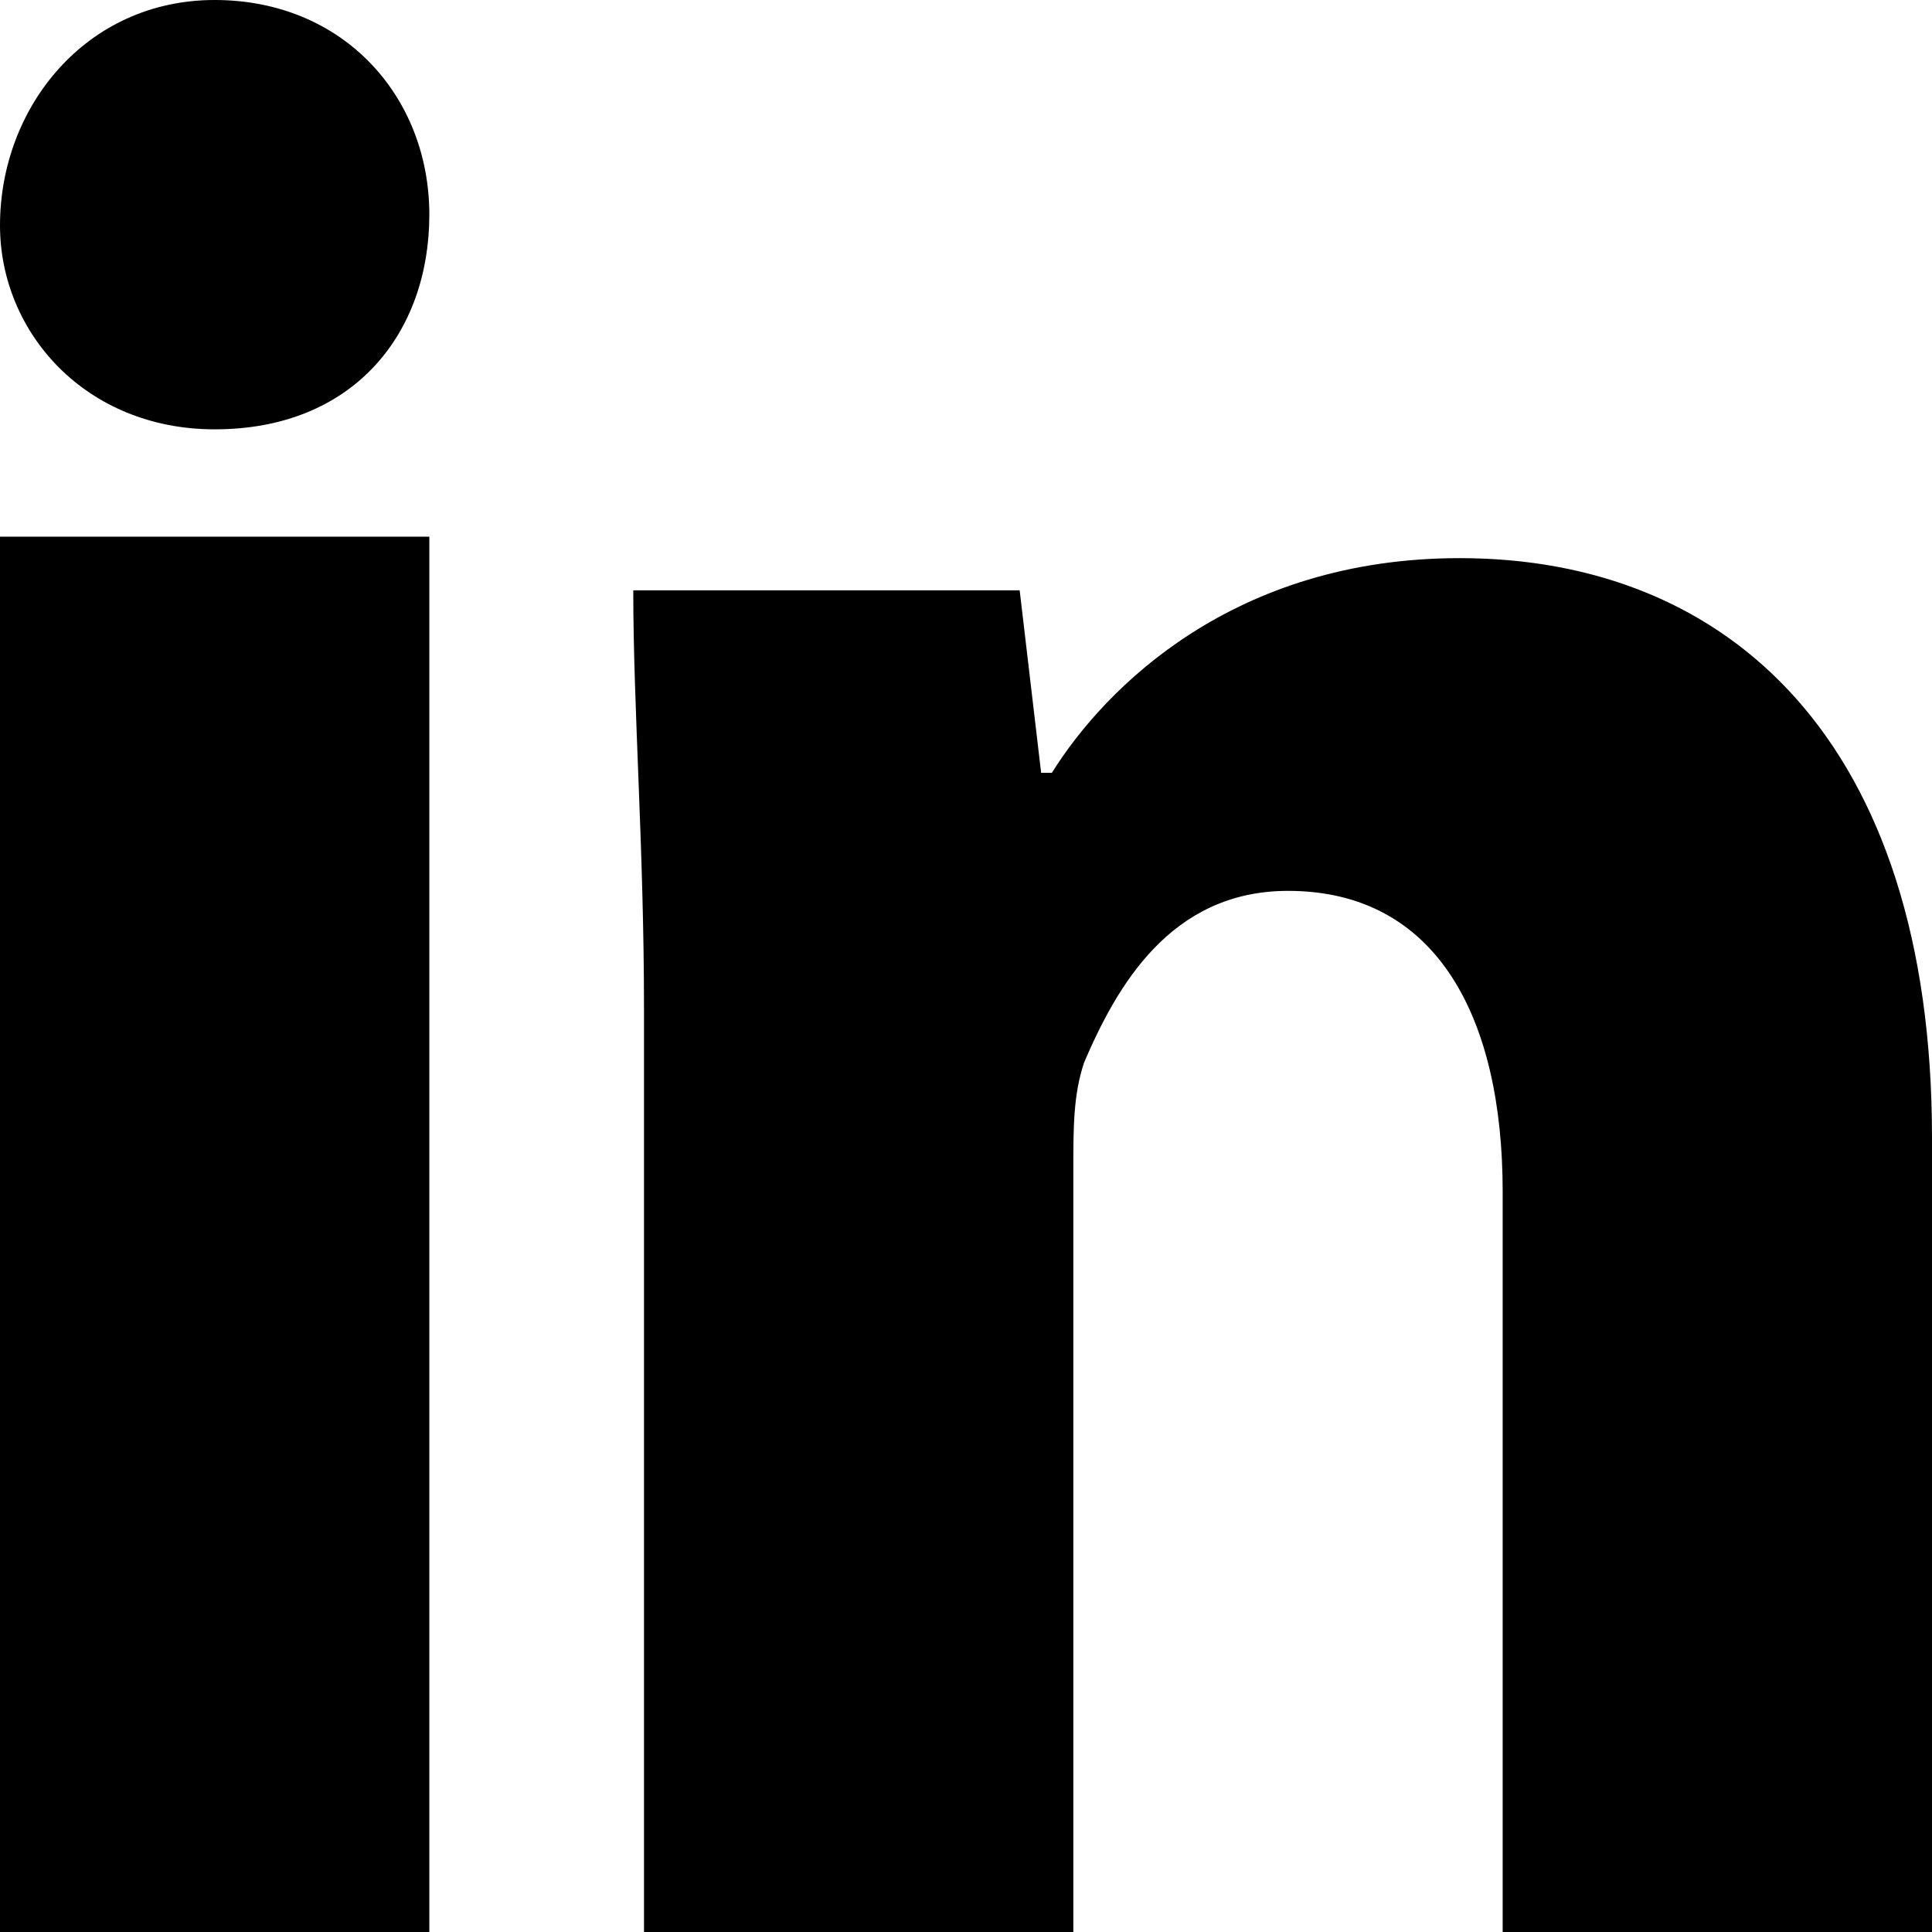
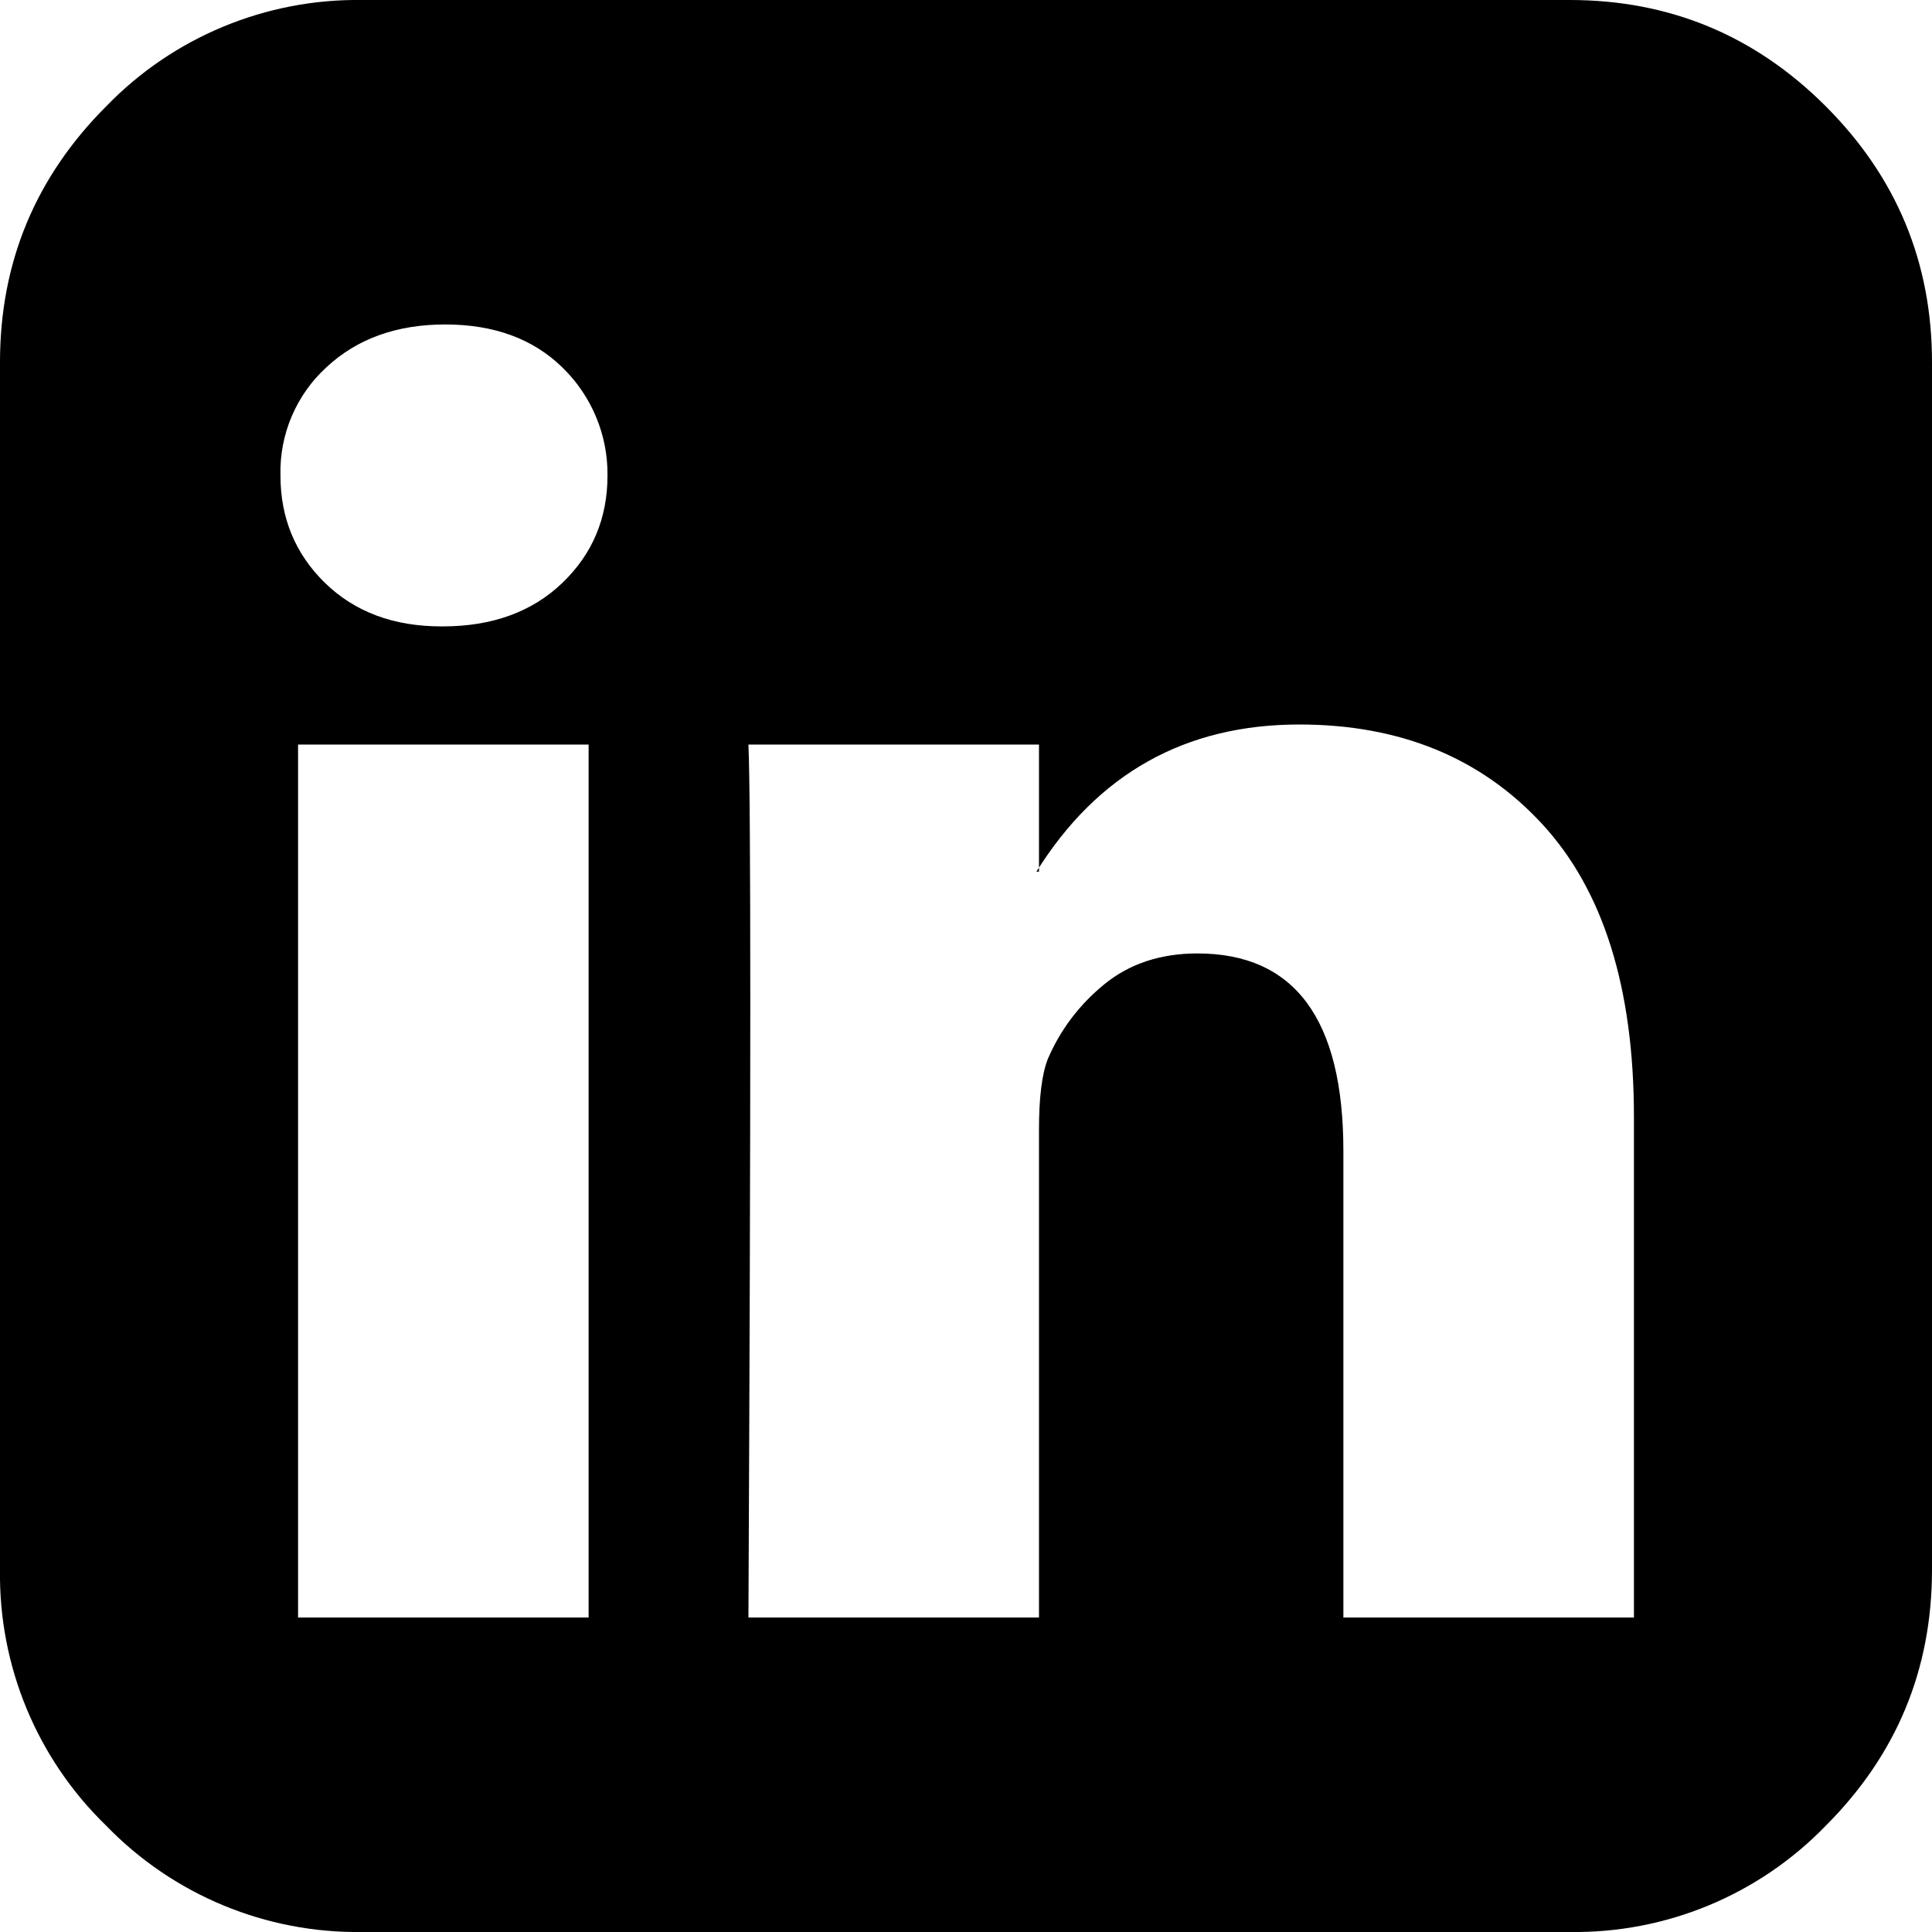
<svg xmlns="http://www.w3.org/2000/svg" width="18" height="18" viewBox="0 0 18 18">
-   <path fill="#000" d="M4,2 C4,3.1 3.3,4 2,4 C0.8,4 0,3.1 0,2.1 C0,1 0.8,0 2,0 C3.2,0 4,0.9 4,2 Z M0,18 L4,18 L4,5 L0,5 L0,18 Z M13.6,5.2 C11.5,5.2 10.3,6.4 9.8,7.2 L9.7,7.2 L9.5,5.5 L5.9,5.5 C5.9,6.6 6,7.9 6,9.4 L6,18 L10,18 L10,10.9 C10,10.5 10,10.2 10.1,9.9 C10.4,9.2 10.9,8.3 12,8.3 C13.4,8.3 14,9.5 14,11.1 L14,18 L18,18 L18,10.6 C18,6.9 16.1,5.2 13.6,5.2 Z" />
+   <path fill="#000" d="M2.777,15.07 L5.484,15.07 L5.484,6.937 L2.777,6.937 L2.777,15.07 Z M5.66,4.43 C5.664,4.051 5.511,3.686 5.238,3.422 C4.965,3.156 4.602,3.023 4.148,3.023 C3.695,3.023 3.326,3.156 3.041,3.422 C2.759,3.68 2.603,4.048 2.613,4.43 C2.613,4.828 2.752,5.162 3.029,5.432 C3.307,5.702 3.668,5.836 4.113,5.836 L4.125,5.836 C4.585,5.836 4.957,5.701 5.238,5.432 C5.52,5.162 5.66,4.828 5.66,4.43 L5.66,4.43 Z M12.516,15.07 L15.223,15.07 L15.223,10.406 C15.223,9.203 14.937,8.293 14.367,7.676 C13.797,7.059 13.043,6.75 12.105,6.75 C11.043,6.75 10.227,7.207 9.656,8.121 L9.68,8.121 L9.68,6.937 L6.973,6.937 C6.996,7.453 6.996,10.164 6.973,15.07 L9.68,15.07 L9.68,10.523 C9.68,10.227 9.707,10.008 9.762,9.867 C9.879,9.594 10.055,9.361 10.289,9.17 C10.523,8.979 10.813,8.883 11.156,8.883 C12.062,8.883 12.516,9.496 12.516,10.723 L12.516,15.07 L12.516,15.07 Z M18,3.375 L18,14.625 C18,15.555 17.67,16.35 17.01,17.01 C16.386,17.655 15.523,18.013 14.625,18 L3.375,18 C2.478,18.013 1.614,17.655 0.99,17.01 C0.345,16.386 -0.013,15.522 0,14.625 L0,3.375 C0,2.445 0.33,1.65 0.99,0.99 C1.614,0.345 2.478,-0.013 3.375,0 L14.625,0 C15.555,0 16.35,0.33 17.01,0.99 C17.67,1.65 18,2.445 18,3.375 L18,3.375 Z" />
</svg>
